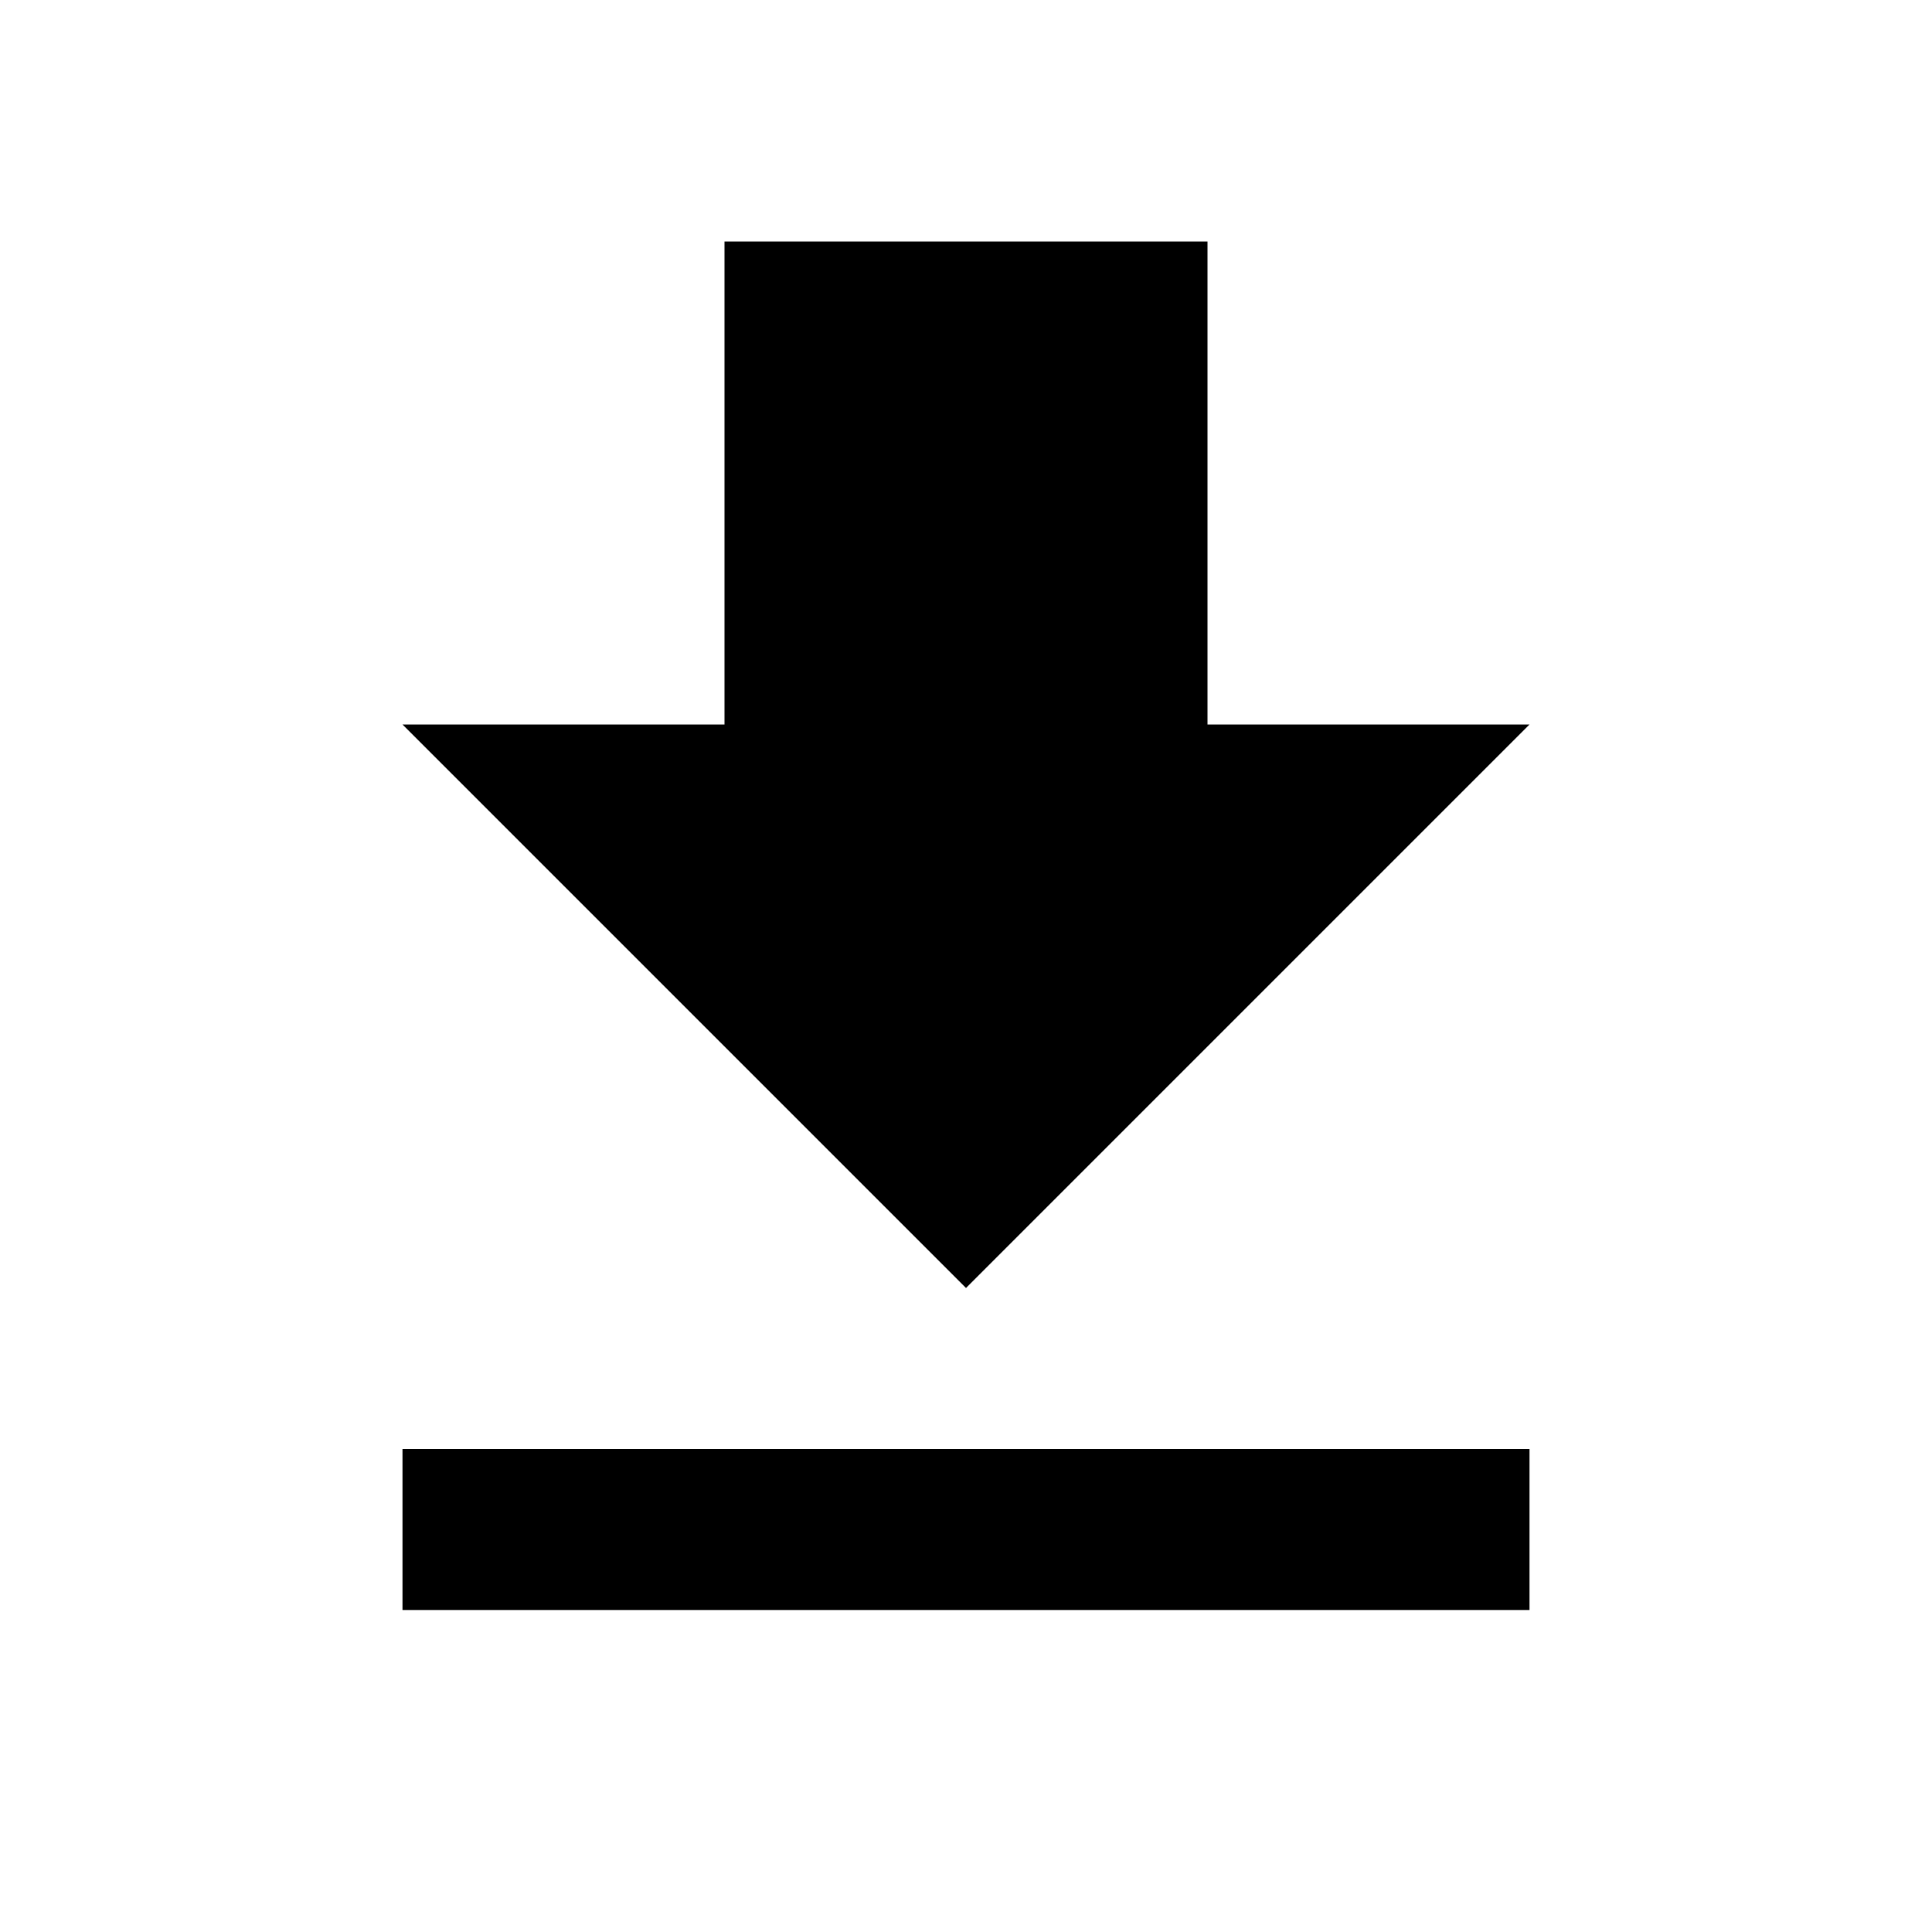
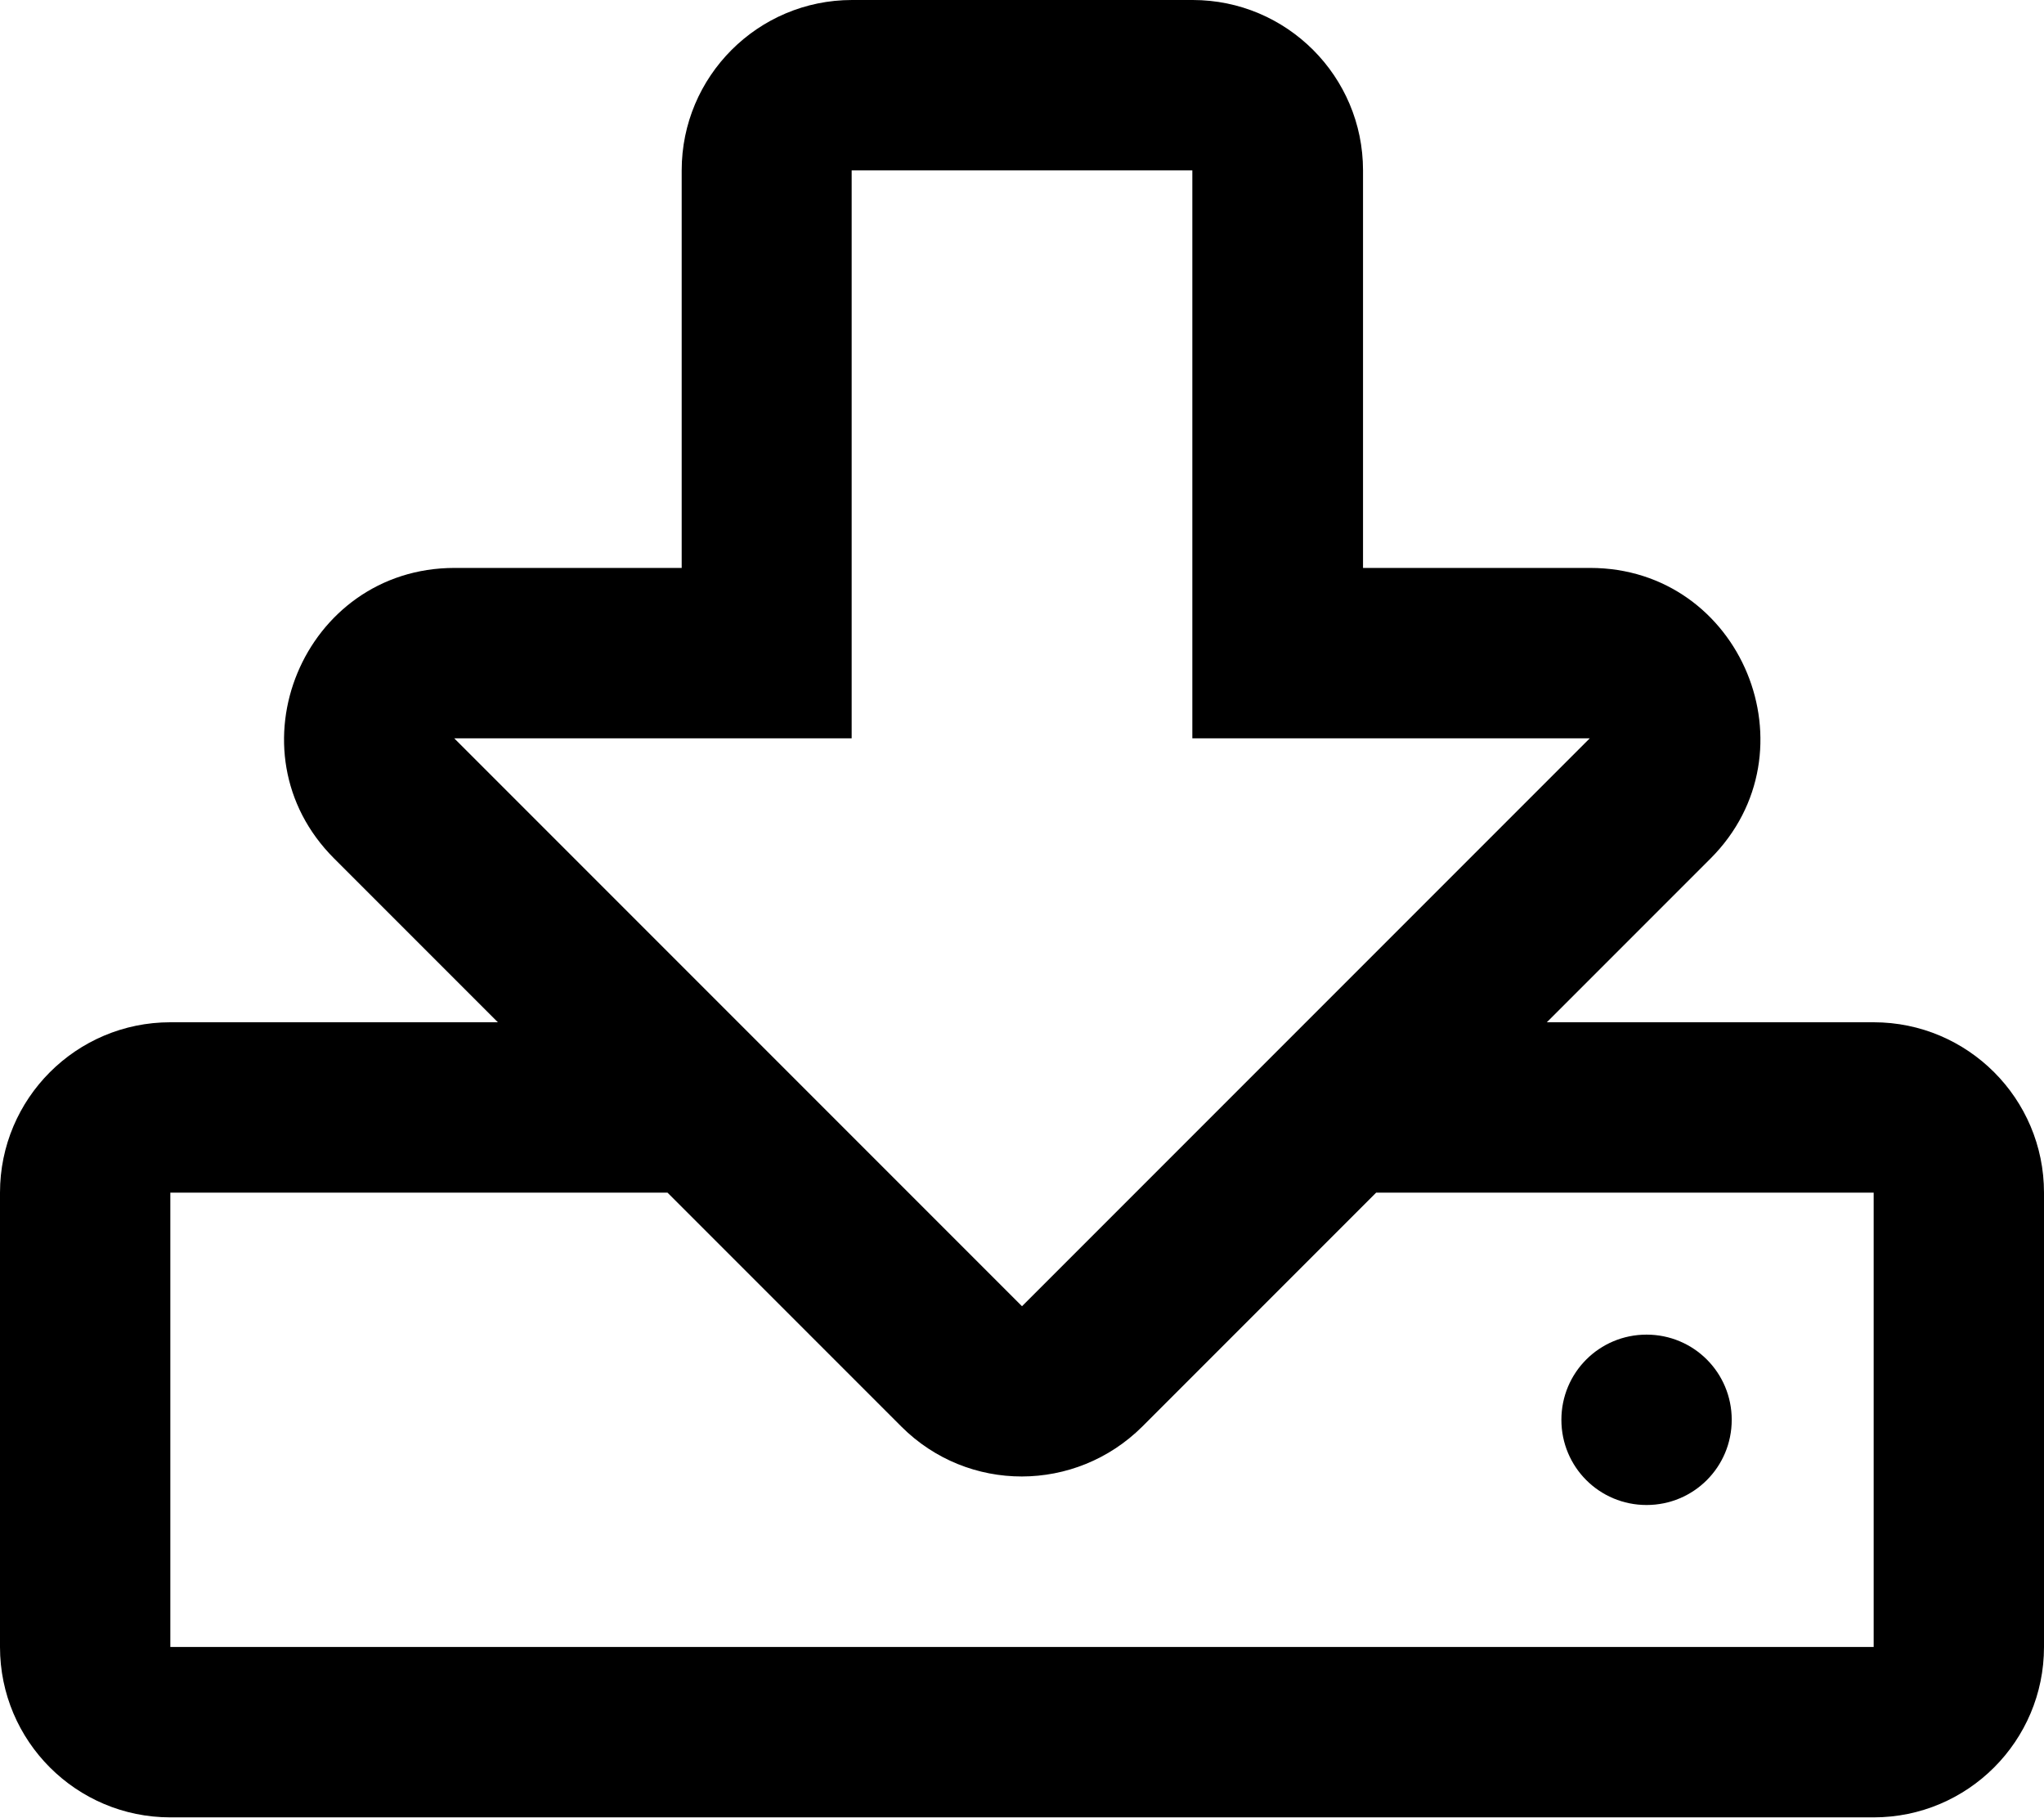
- <svg xmlns="http://www.w3.org/2000/svg" version="1.1" id="Calque_1" x="0px" y="0px" viewBox="0 0 24 24" style="enable-background:new 0 0 24 24;" xml:space="preserve">
-   <path d="M5,20h14v-2H5V20z M19,9h-4V3H9v6H5l7,7L19,9z" />
+ <svg xmlns="http://www.w3.org/2000/svg" viewBox="0 0 576 512">
+   <path d="M528 288h-92.1l46.1-46.1c30.1-30.1 8.8-81.9-33.9-81.9h-64V48c0-26.5-21.5-48-48-48h-96c-26.5 0-48 21.5-48 48v112h-64c-42.6 0-64.2 51.7-33.9 81.9l46.1 46.1H48c-26.5 0-48 21.5-48 48v128c0 26.5 21.5 48 48 48h480c26.5 0 48-21.5 48-48V336c0-26.5-21.5-48-48-48zm-400-80h112V48h96v160h112L288 368 128 208zm400 256H48V336h140.1l65.9 65.9c18.8 18.8 49.1 18.7 67.9 0l65.9-65.9H528v128zm-88-64c0-13.3 10.7-24 24-24s24 10.7 24 24-10.7 24-24 24-24-10.7-24-24z" />
</svg>
